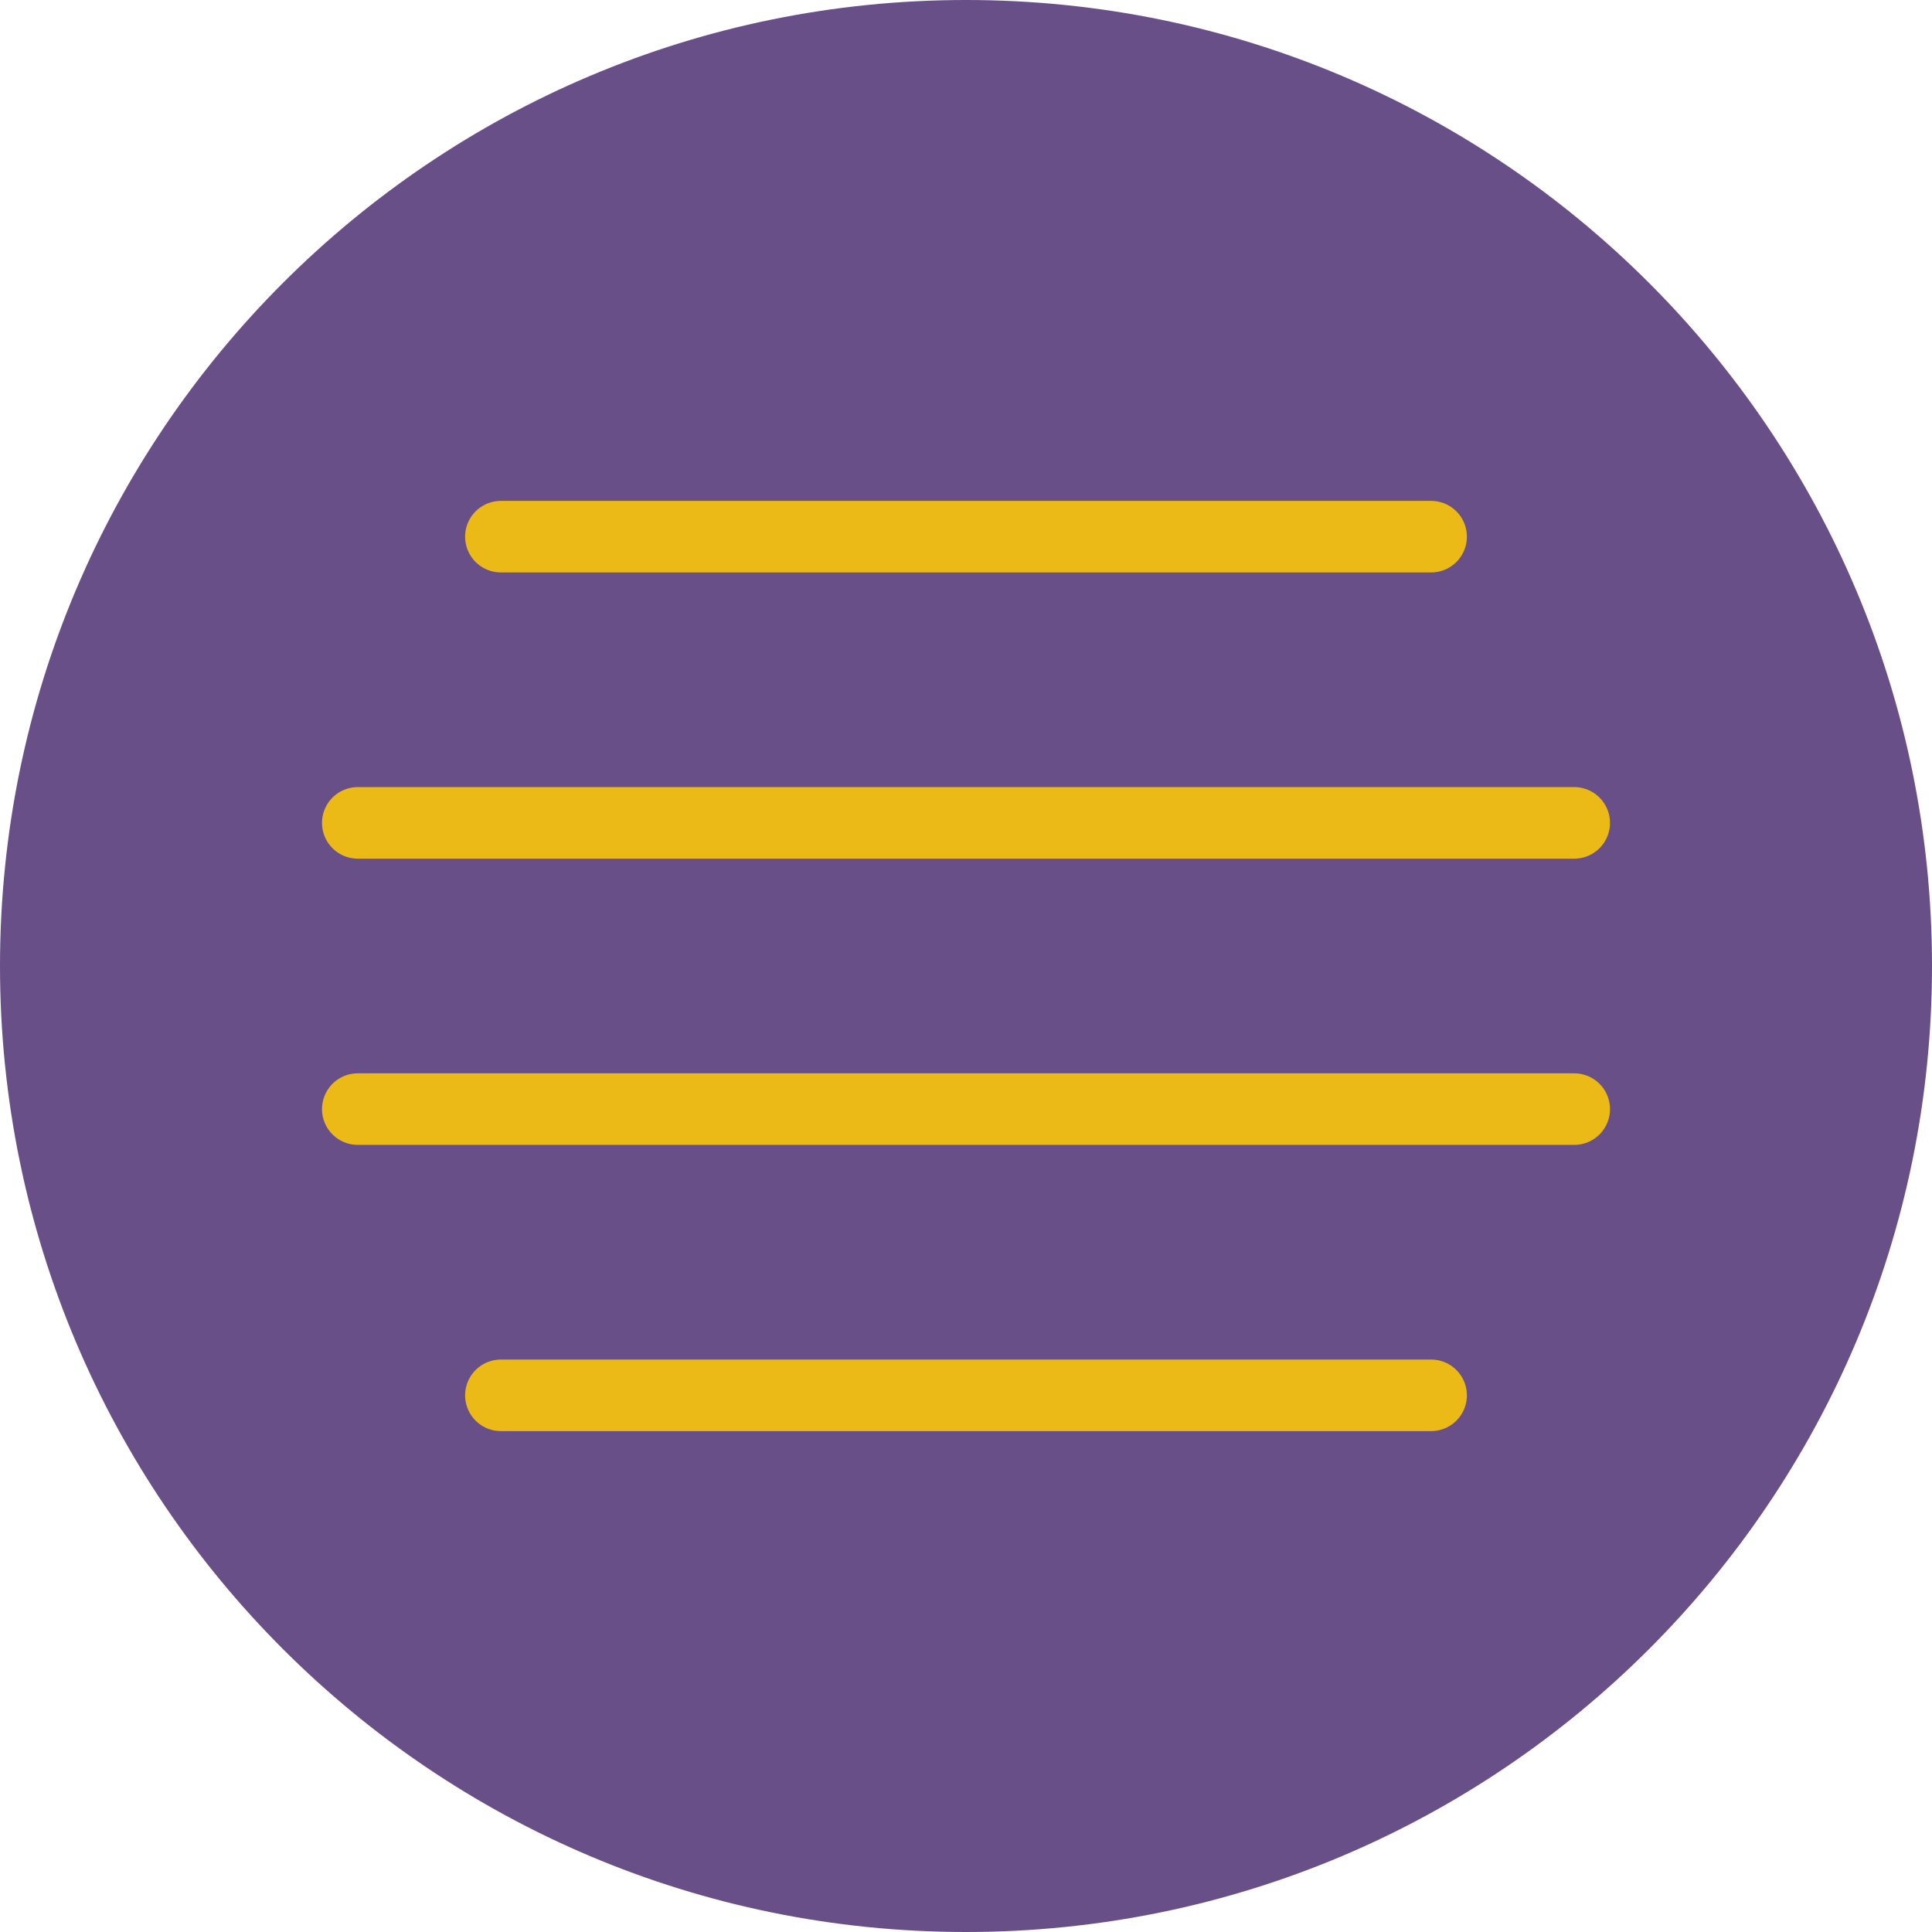
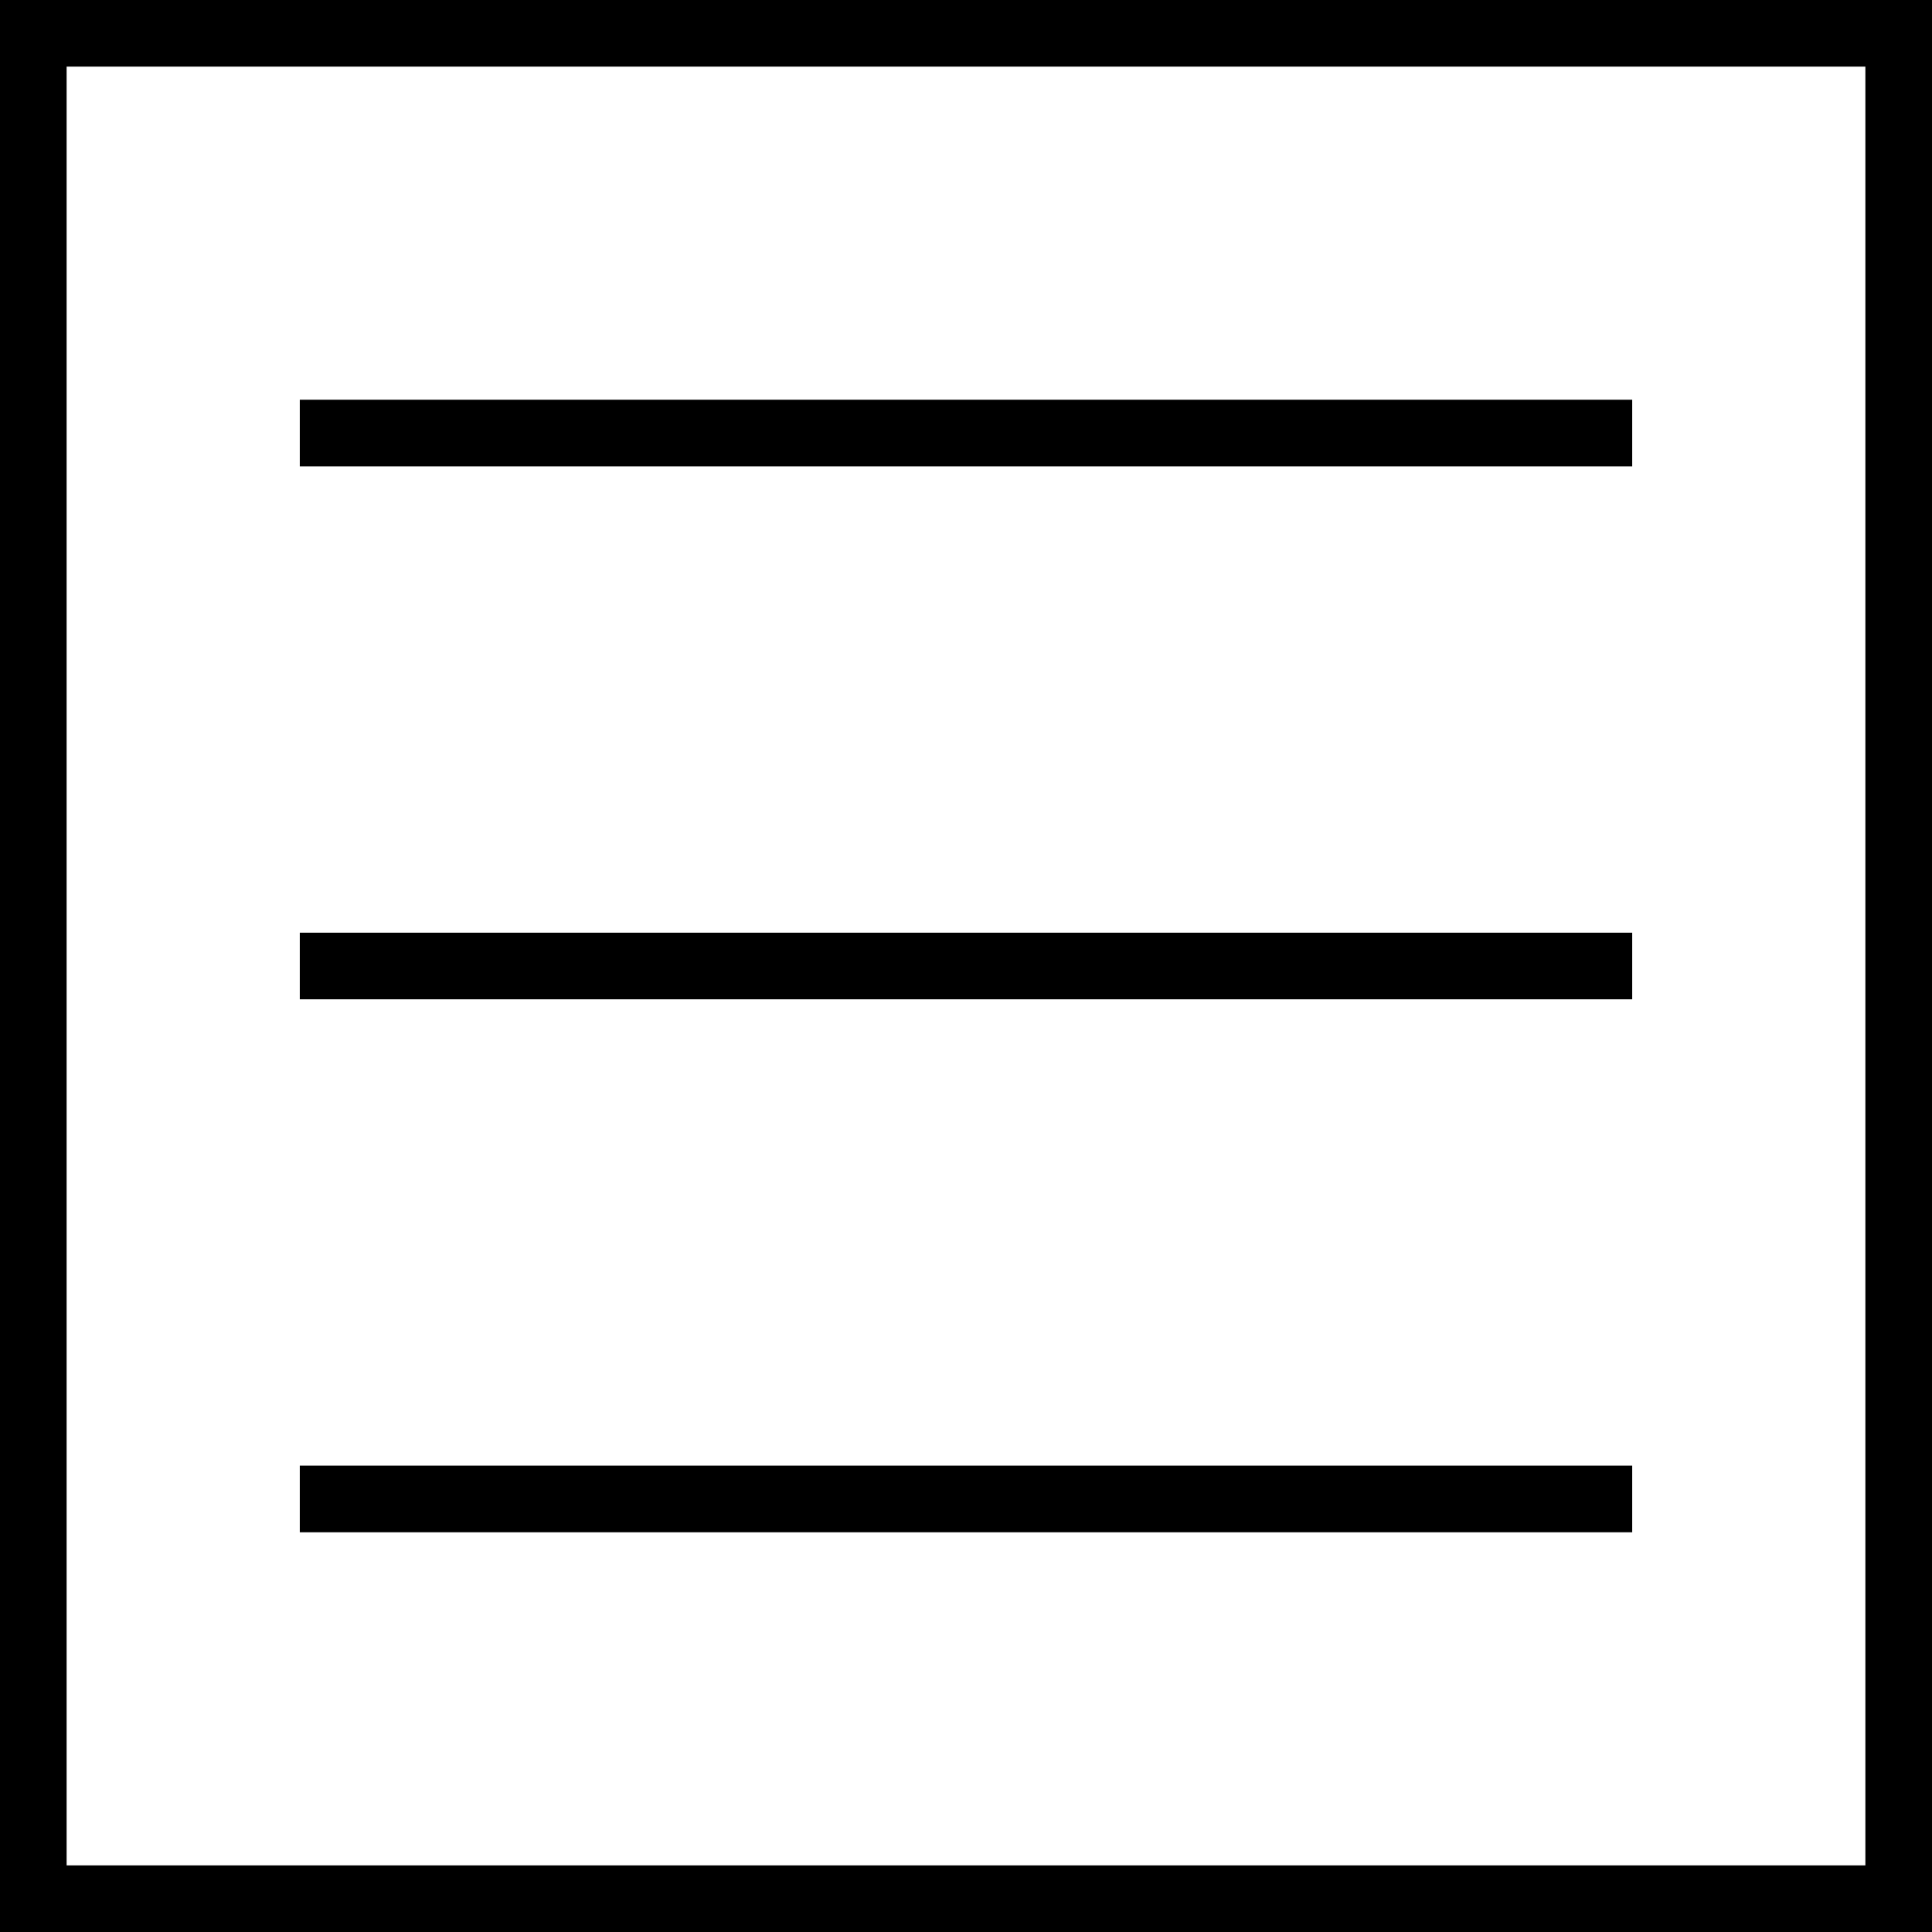
- <svg xmlns="http://www.w3.org/2000/svg" version="1.1" id="Capa_1" x="0px" y="0px" viewBox="0 0 54 54" style="enable-background:new 0 0 54 54;" xml:space="preserve">
-   <circle style="fill:#694F87;" cx="27" cy="27" r="27" />
-   <line style="fill:none;stroke:#EBBA16;stroke-width:2;stroke-linecap:round;stroke-miterlimit:10;" x1="14" y1="15" x2="40" y2="15" />
-   <line style="fill:none;stroke:#EBBA16;stroke-width:2;stroke-linecap:round;stroke-miterlimit:10;" x1="10" y1="31" x2="44" y2="31" />
-   <line style="fill:none;stroke:#EBBA16;stroke-width:2;stroke-linecap:round;stroke-miterlimit:10;" x1="10" y1="23" x2="44" y2="23" />
-   <line style="fill:none;stroke:#EBBA16;stroke-width:2;stroke-linecap:round;stroke-miterlimit:10;" x1="14" y1="39" x2="40" y2="39" />
+ <svg xmlns="http://www.w3.org/2000/svg" version="1.1" id="Capa_1" x="0px" y="0px" viewBox="0 0 58 58" style="enable-background:new 0 0 58 58;" xml:space="preserve">
+   <g>
+     <rect x="9" y="12" width="40" height="2" />
+     <rect x="9" y="28" width="40" height="2" />
+     <rect x="9" y="44" width="40" height="2" />
+     <path d="M0,0v58h58V0H0z M56,56H2V2h54V56z" />
+   </g>
  <g>
</g>
  <g>
</g>
  <g>
</g>
  <g>
</g>
  <g>
</g>
  <g>
</g>
  <g>
</g>
  <g>
</g>
  <g>
</g>
  <g>
</g>
  <g>
</g>
  <g>
</g>
  <g>
</g>
  <g>
</g>
  <g>
</g>
</svg>
